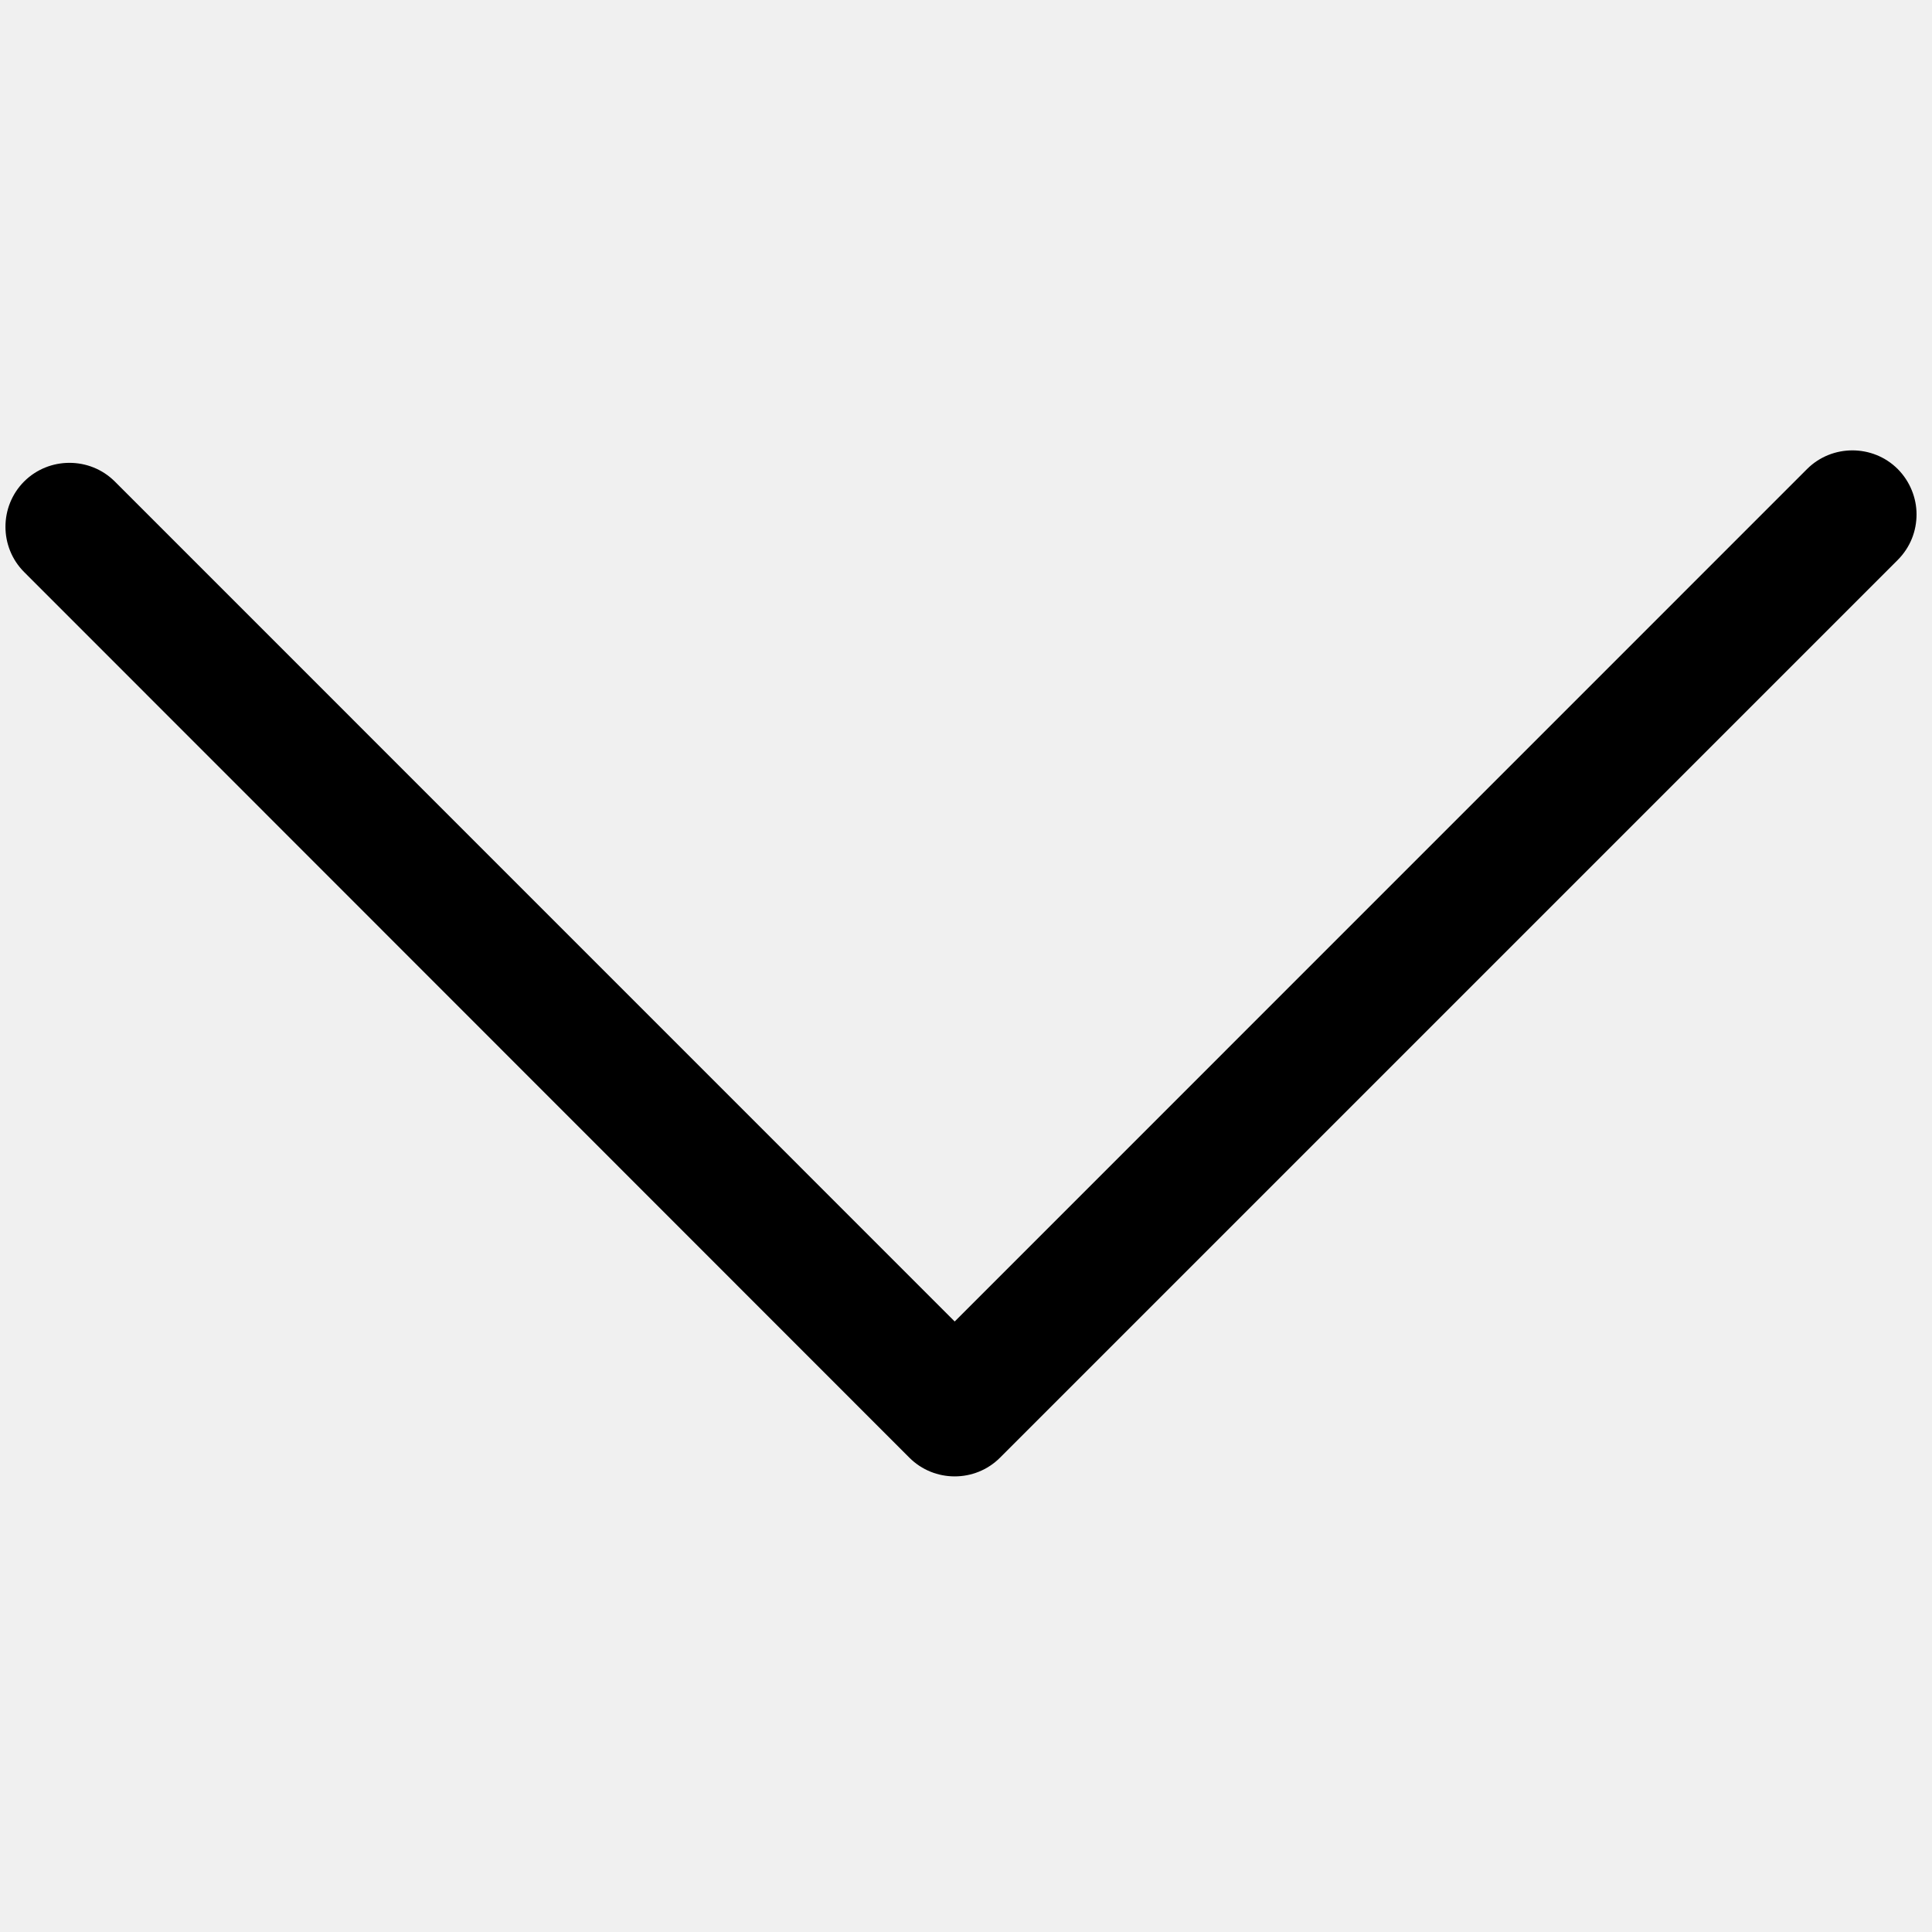
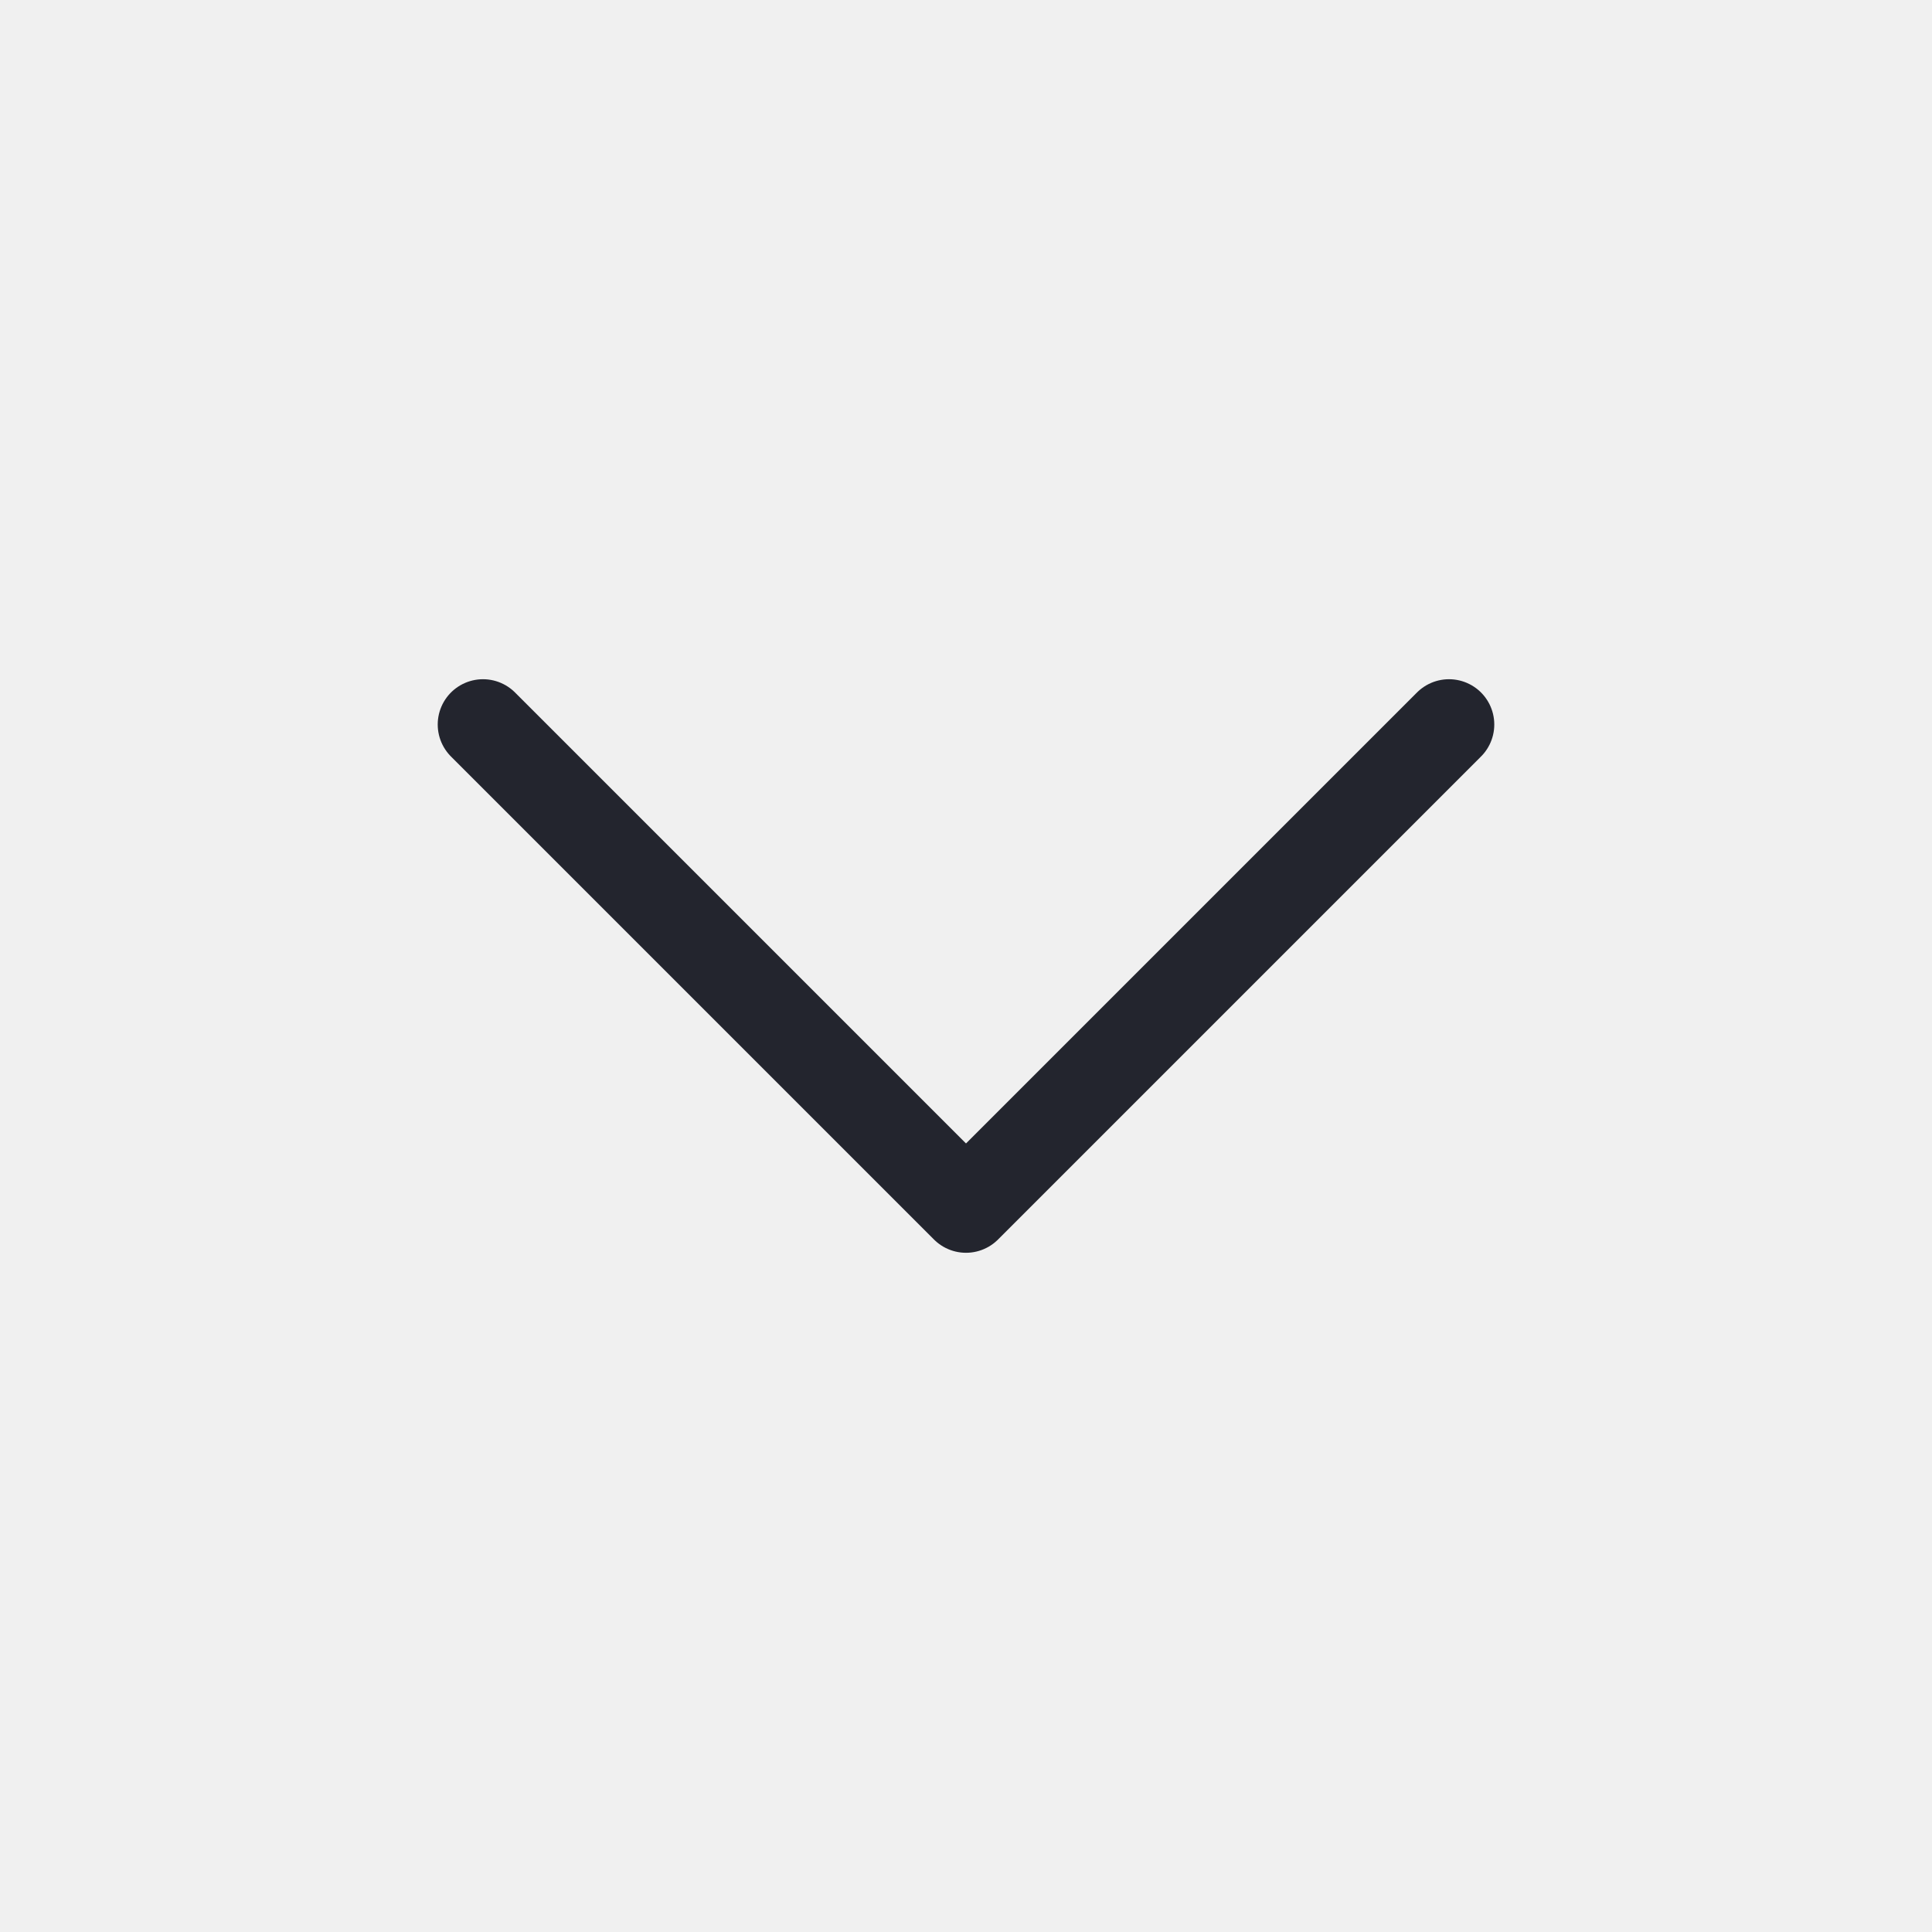
- <svg xmlns="http://www.w3.org/2000/svg" width="20" height="20" viewBox="0 0 20 20" fill="none">
-   <defs>
-     <clipPath id="clip1184_633">
-       <rect id="simple-line-icons:arrow-up" width="20" height="20" transform="translate(20 20) rotate(180)" fill="white" />
-     </clipPath>
-   </defs>
-   <g clip-path="url(#clip1184_633)">
-     <path id="Vector" d="M19.84 5.324C19.84 5.156 19.773 4.984 19.645 4.855C19.387 4.598 18.965 4.598 18.707 4.855L9.883 13.68L1.188 4.984C0.93 4.727 0.508 4.727 0.25 4.984C-0.008 5.242 -0.008 5.664 0.25 5.922L9.414 15.09C9.672 15.348 10.094 15.348 10.352 15.09L19.645 5.797C19.777 5.664 19.84 5.496 19.84 5.324Z" fill-rule="nonzero" fill="#000000" />
-   </g>
+ <svg xmlns="http://www.w3.org/2000/svg" width="32" height="32" viewBox="0 0 32 32" fill="none">
+   <path d="M24 12L16 20L8 12" stroke="#23252E" stroke-width="1.5" stroke-linecap="round" stroke-linejoin="round" />
</svg>
